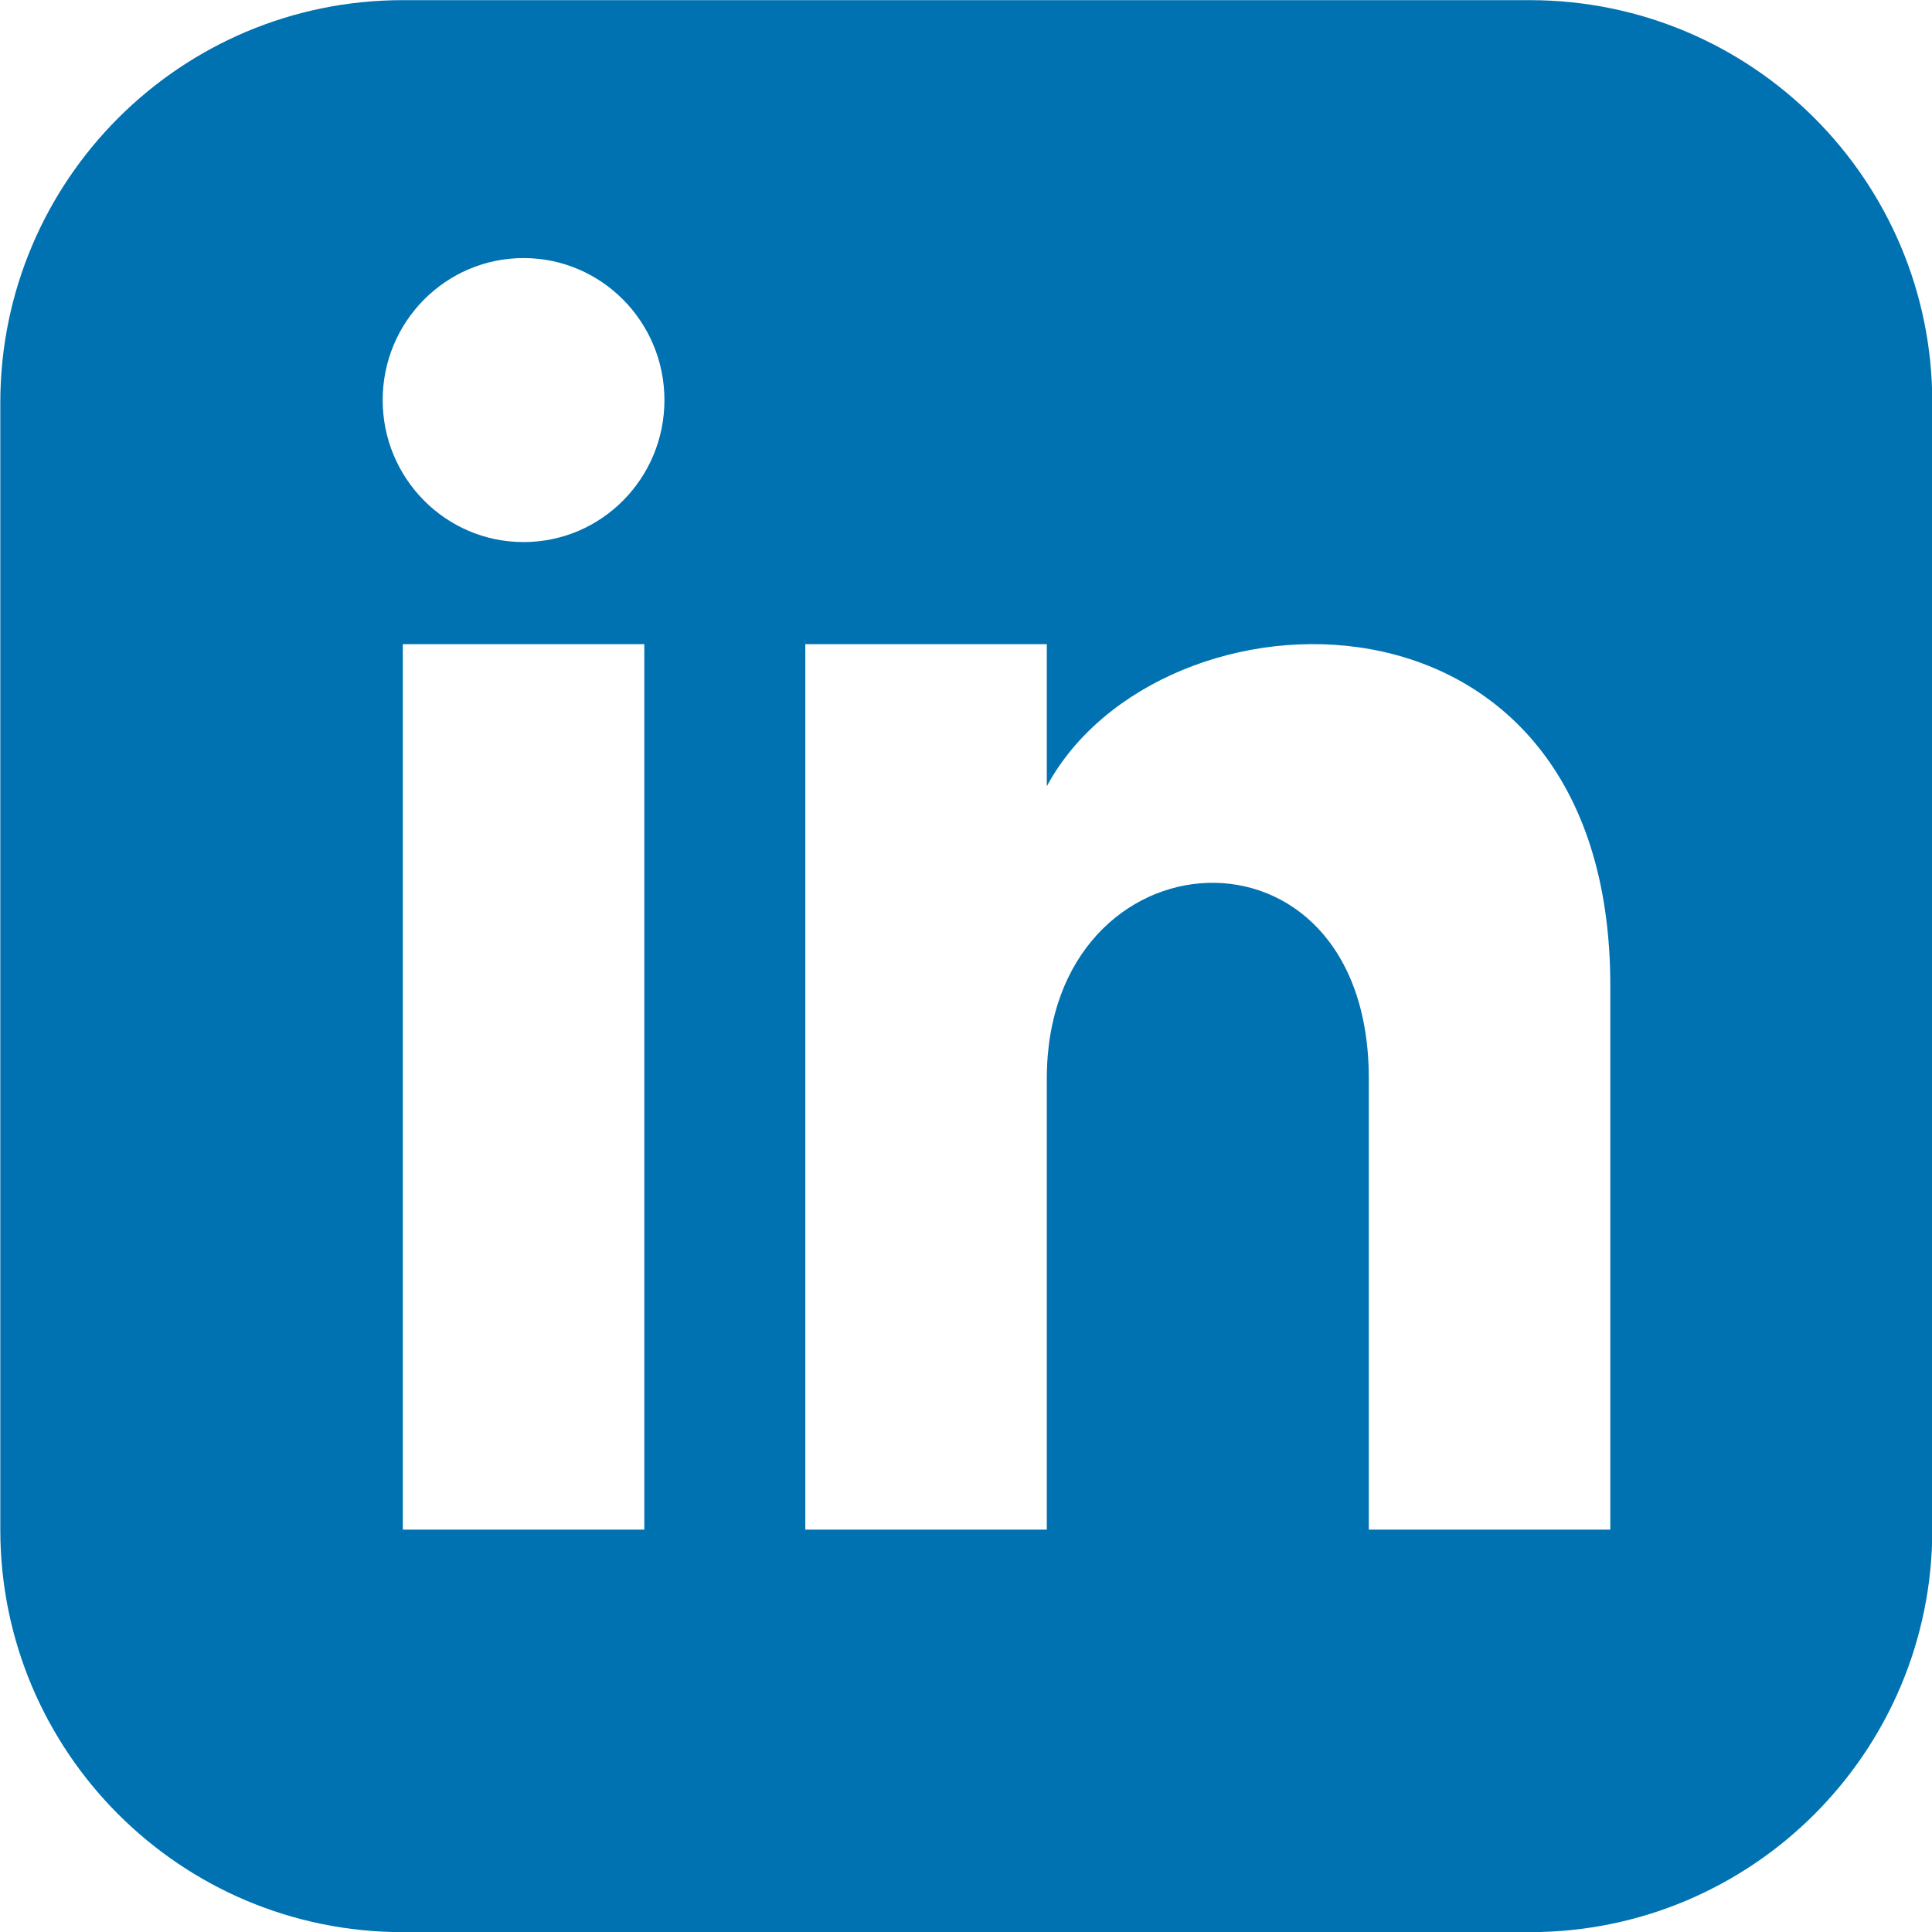
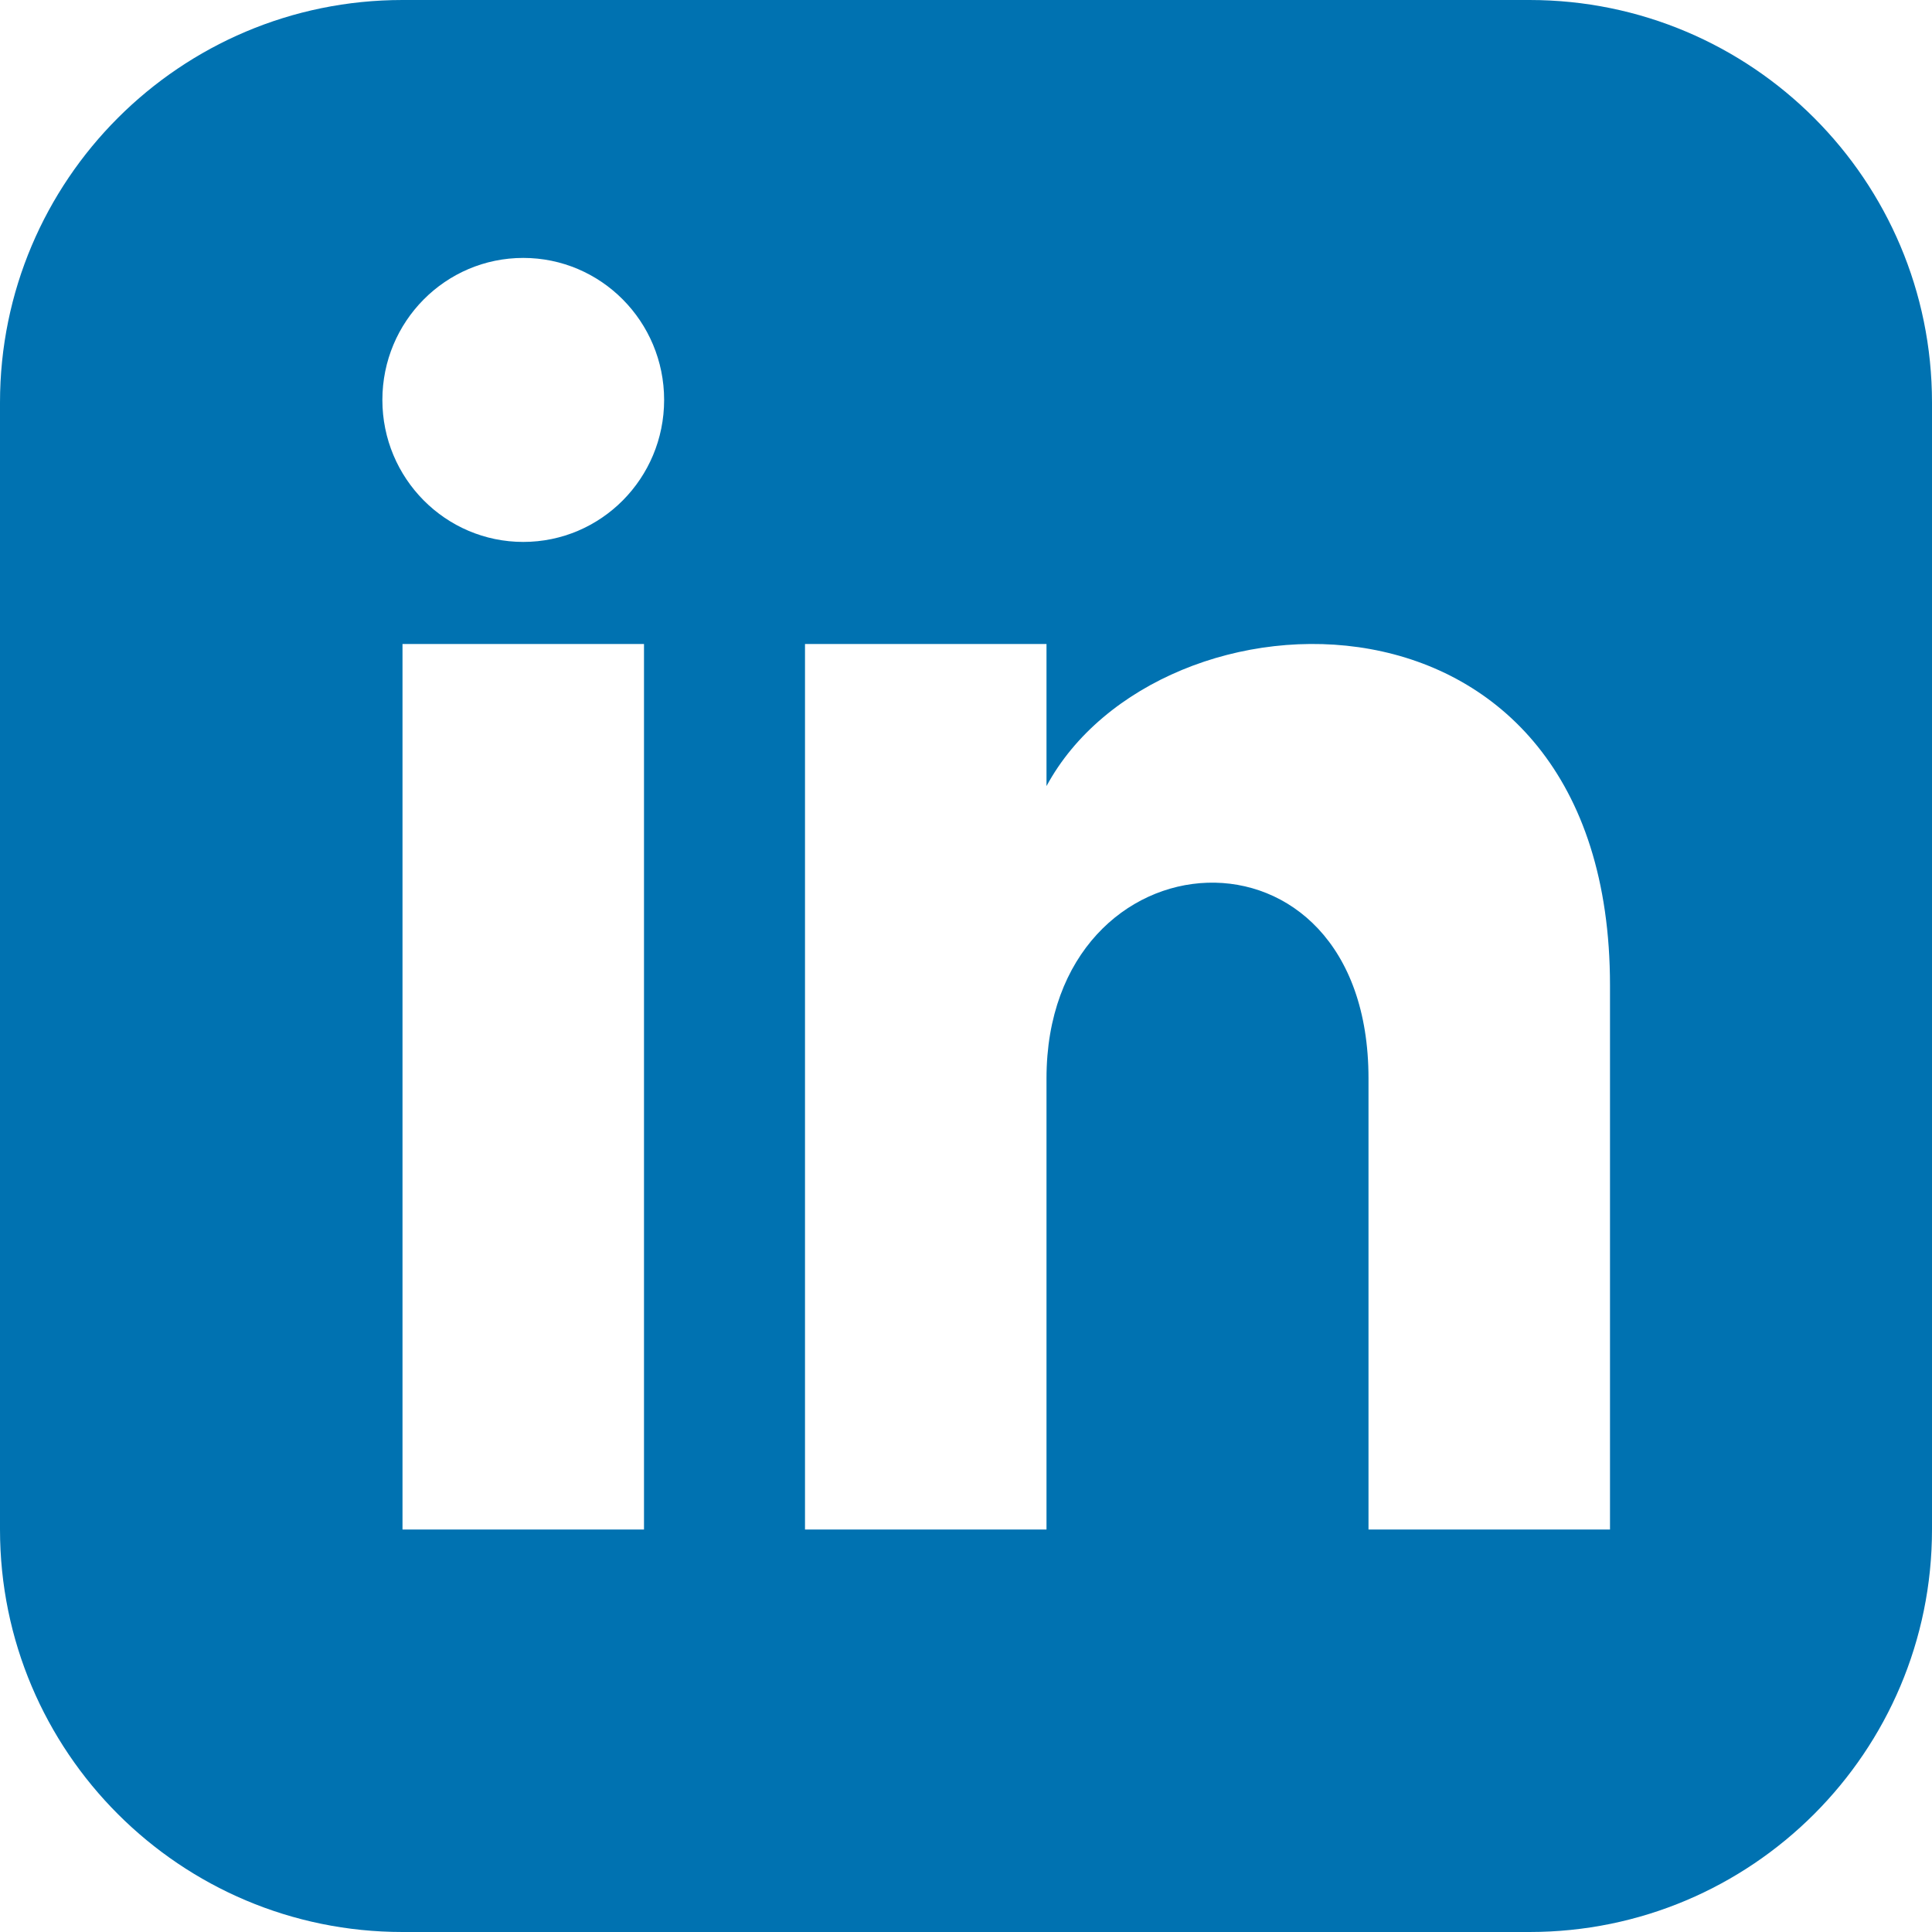
- <svg xmlns="http://www.w3.org/2000/svg" viewBox="409.59 216.79 24 24">
-   <path d="M19 0h-14c-2.761 0-5 2.239-5 5v14c0 2.761 2.239 5 5 5h14c2.762 0 5-2.239 5-5v-14c0-2.761-2.238-5-5-5zm-11 19h-3v-11h3v11zm-1.5-12.268c-.966 0-1.75-.79-1.75-1.764s.784-1.764 1.75-1.764 1.75.79 1.75 1.764-.783 1.764-1.75 1.764zm13.5 12.268h-3v-5.604c0-3.368-4-3.113-4 0v5.604h-3v-11h3v1.765c1.396-2.586 7-2.777 7 2.476v6.759z" transform="matrix(1, 0, 0, 1, 409.5938, 216.7918)" style="fill: rgb(0, 114, 177);" />
+ <svg xmlns="http://www.w3.org/2000/svg" width="24" height="24" viewBox="0 0 24 24">
+   <path d="M19 0h-14c-2.761 0-5 2.239-5 5v14c0 2.761 2.239 5 5 5h14c2.762 0 5-2.239 5-5v-14c0-2.761-2.238-5-5-5zm-11 19h-3v-11h3v11zm-1.5-12.268c-.966 0-1.75-.79-1.75-1.764s.784-1.764 1.75-1.764 1.75.79 1.75 1.764-.783 1.764-1.75 1.764zm13.5 12.268h-3v-5.604c0-3.368-4-3.113-4 0v5.604h-3v-11h3v1.765c1.396-2.586 7-2.777 7 2.476v6.759z" style="fill: rgb(0, 114, 177);" />
</svg>
